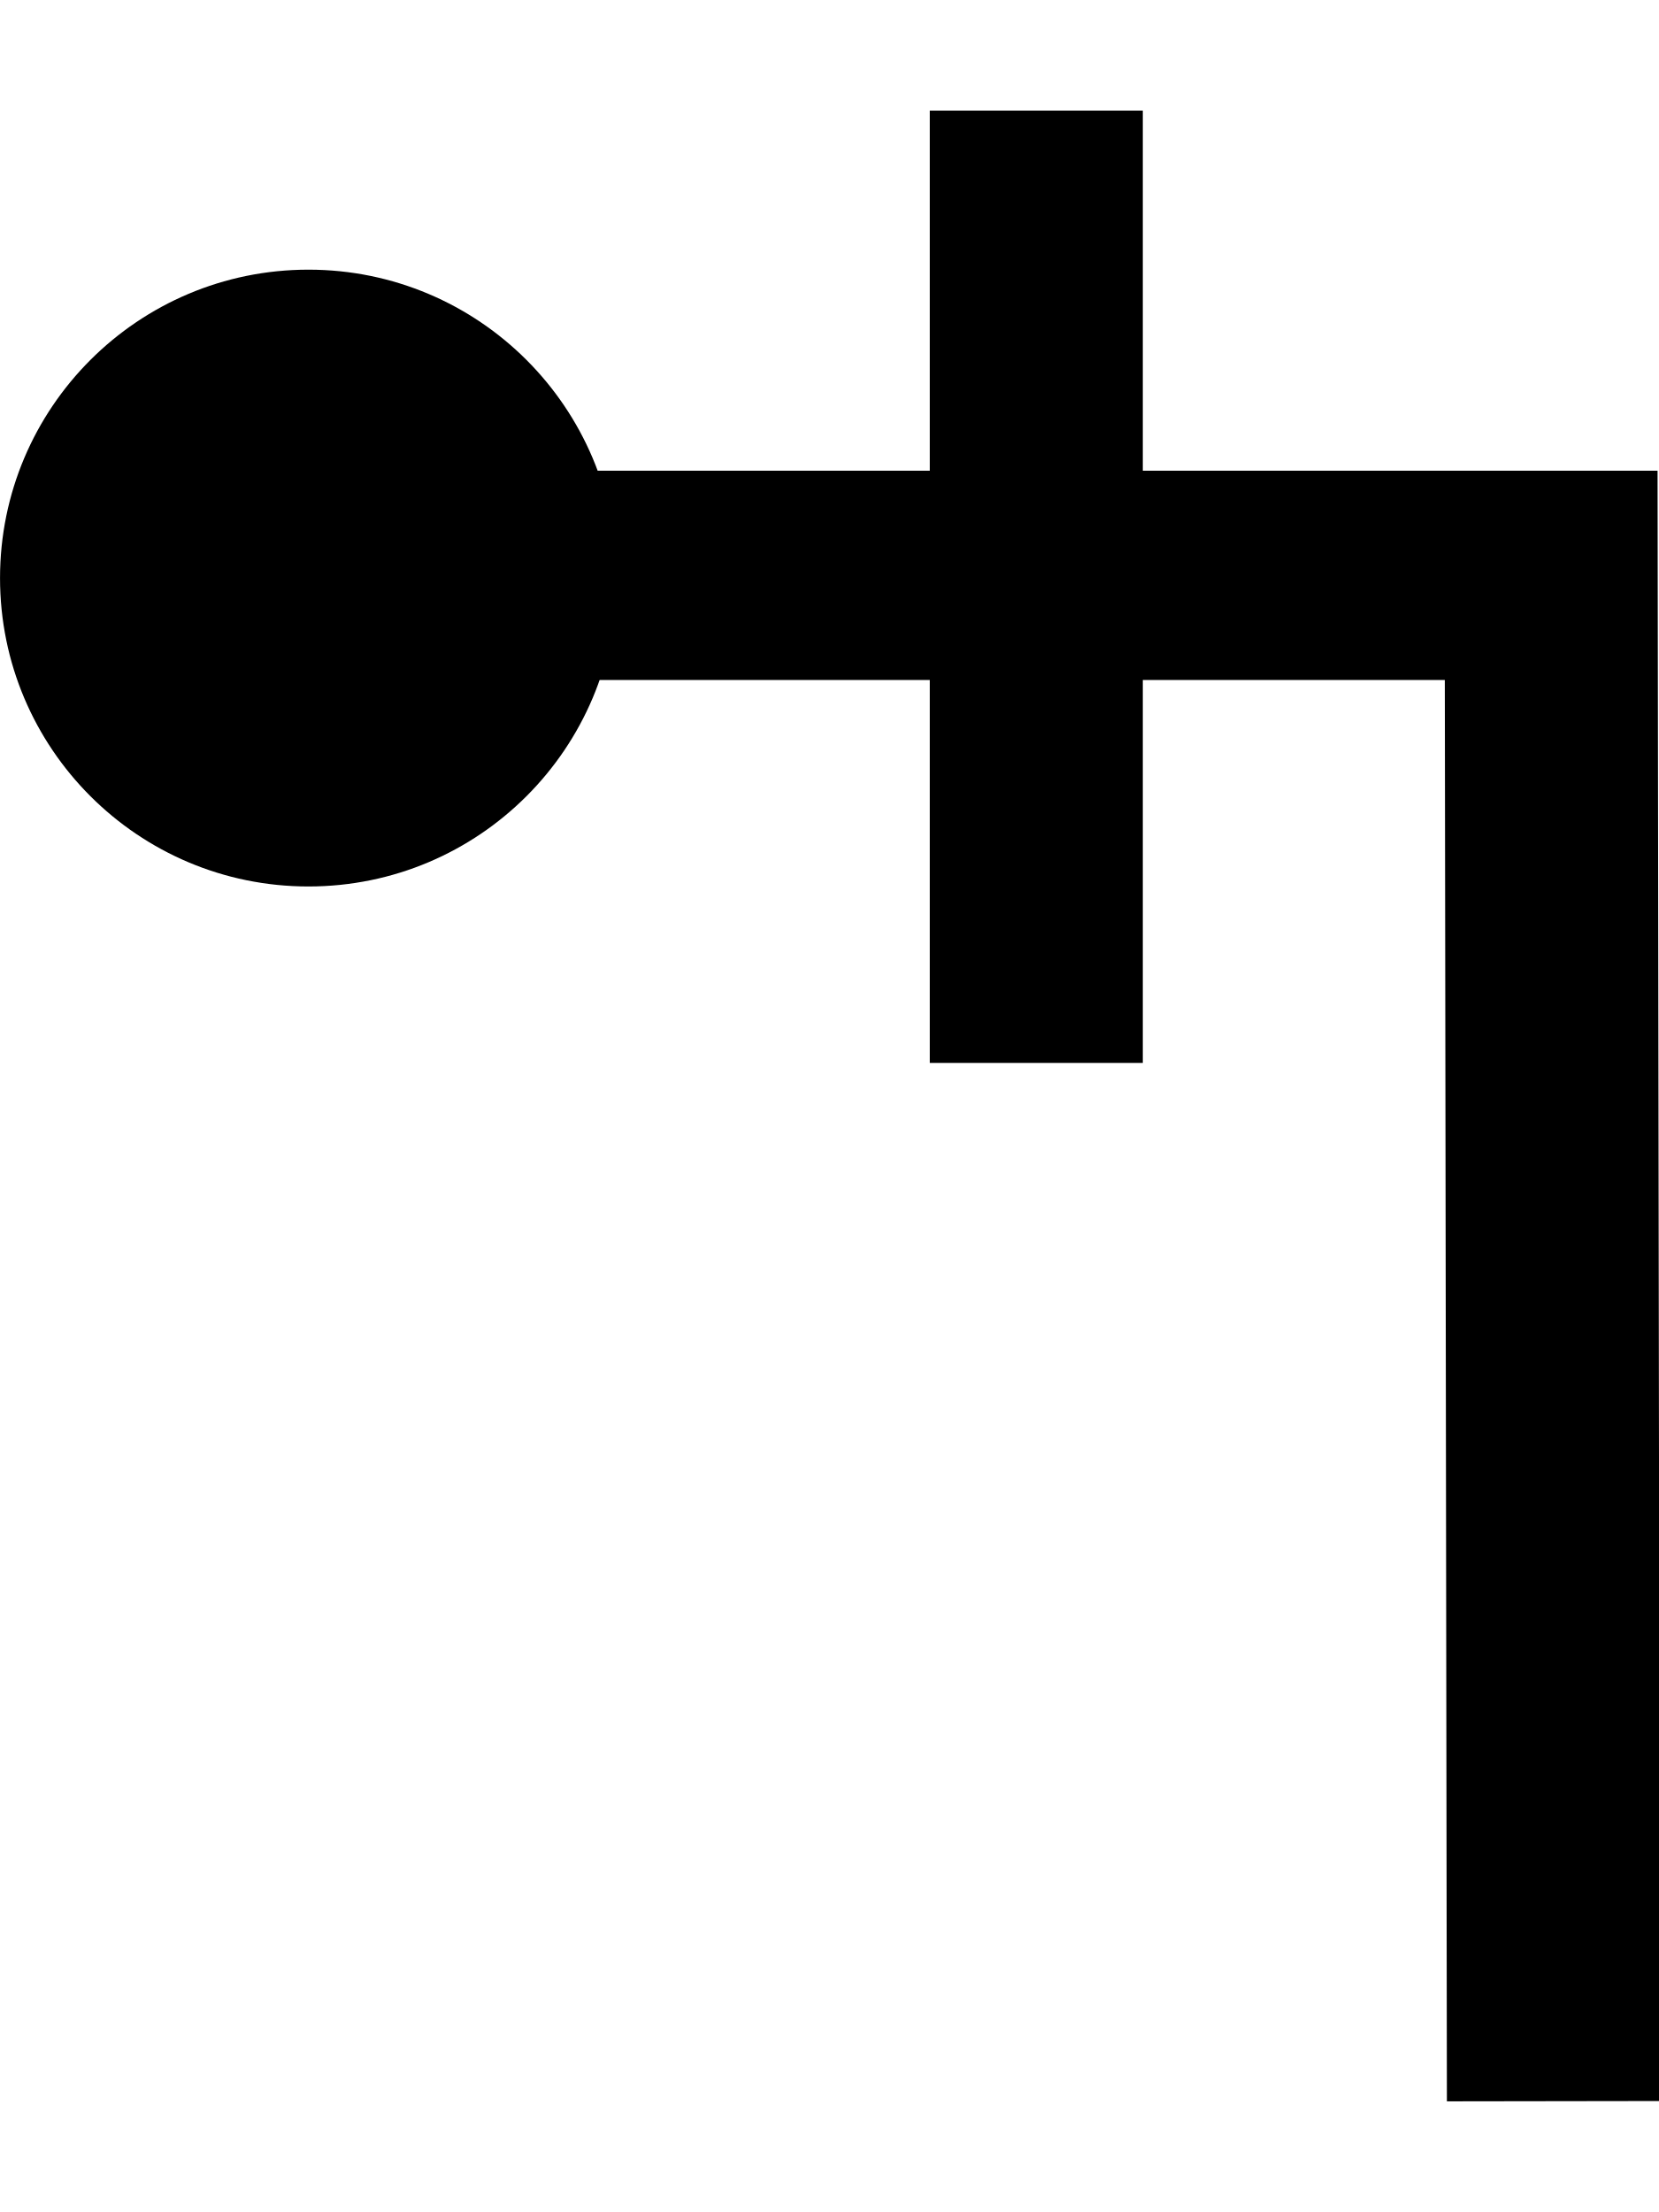
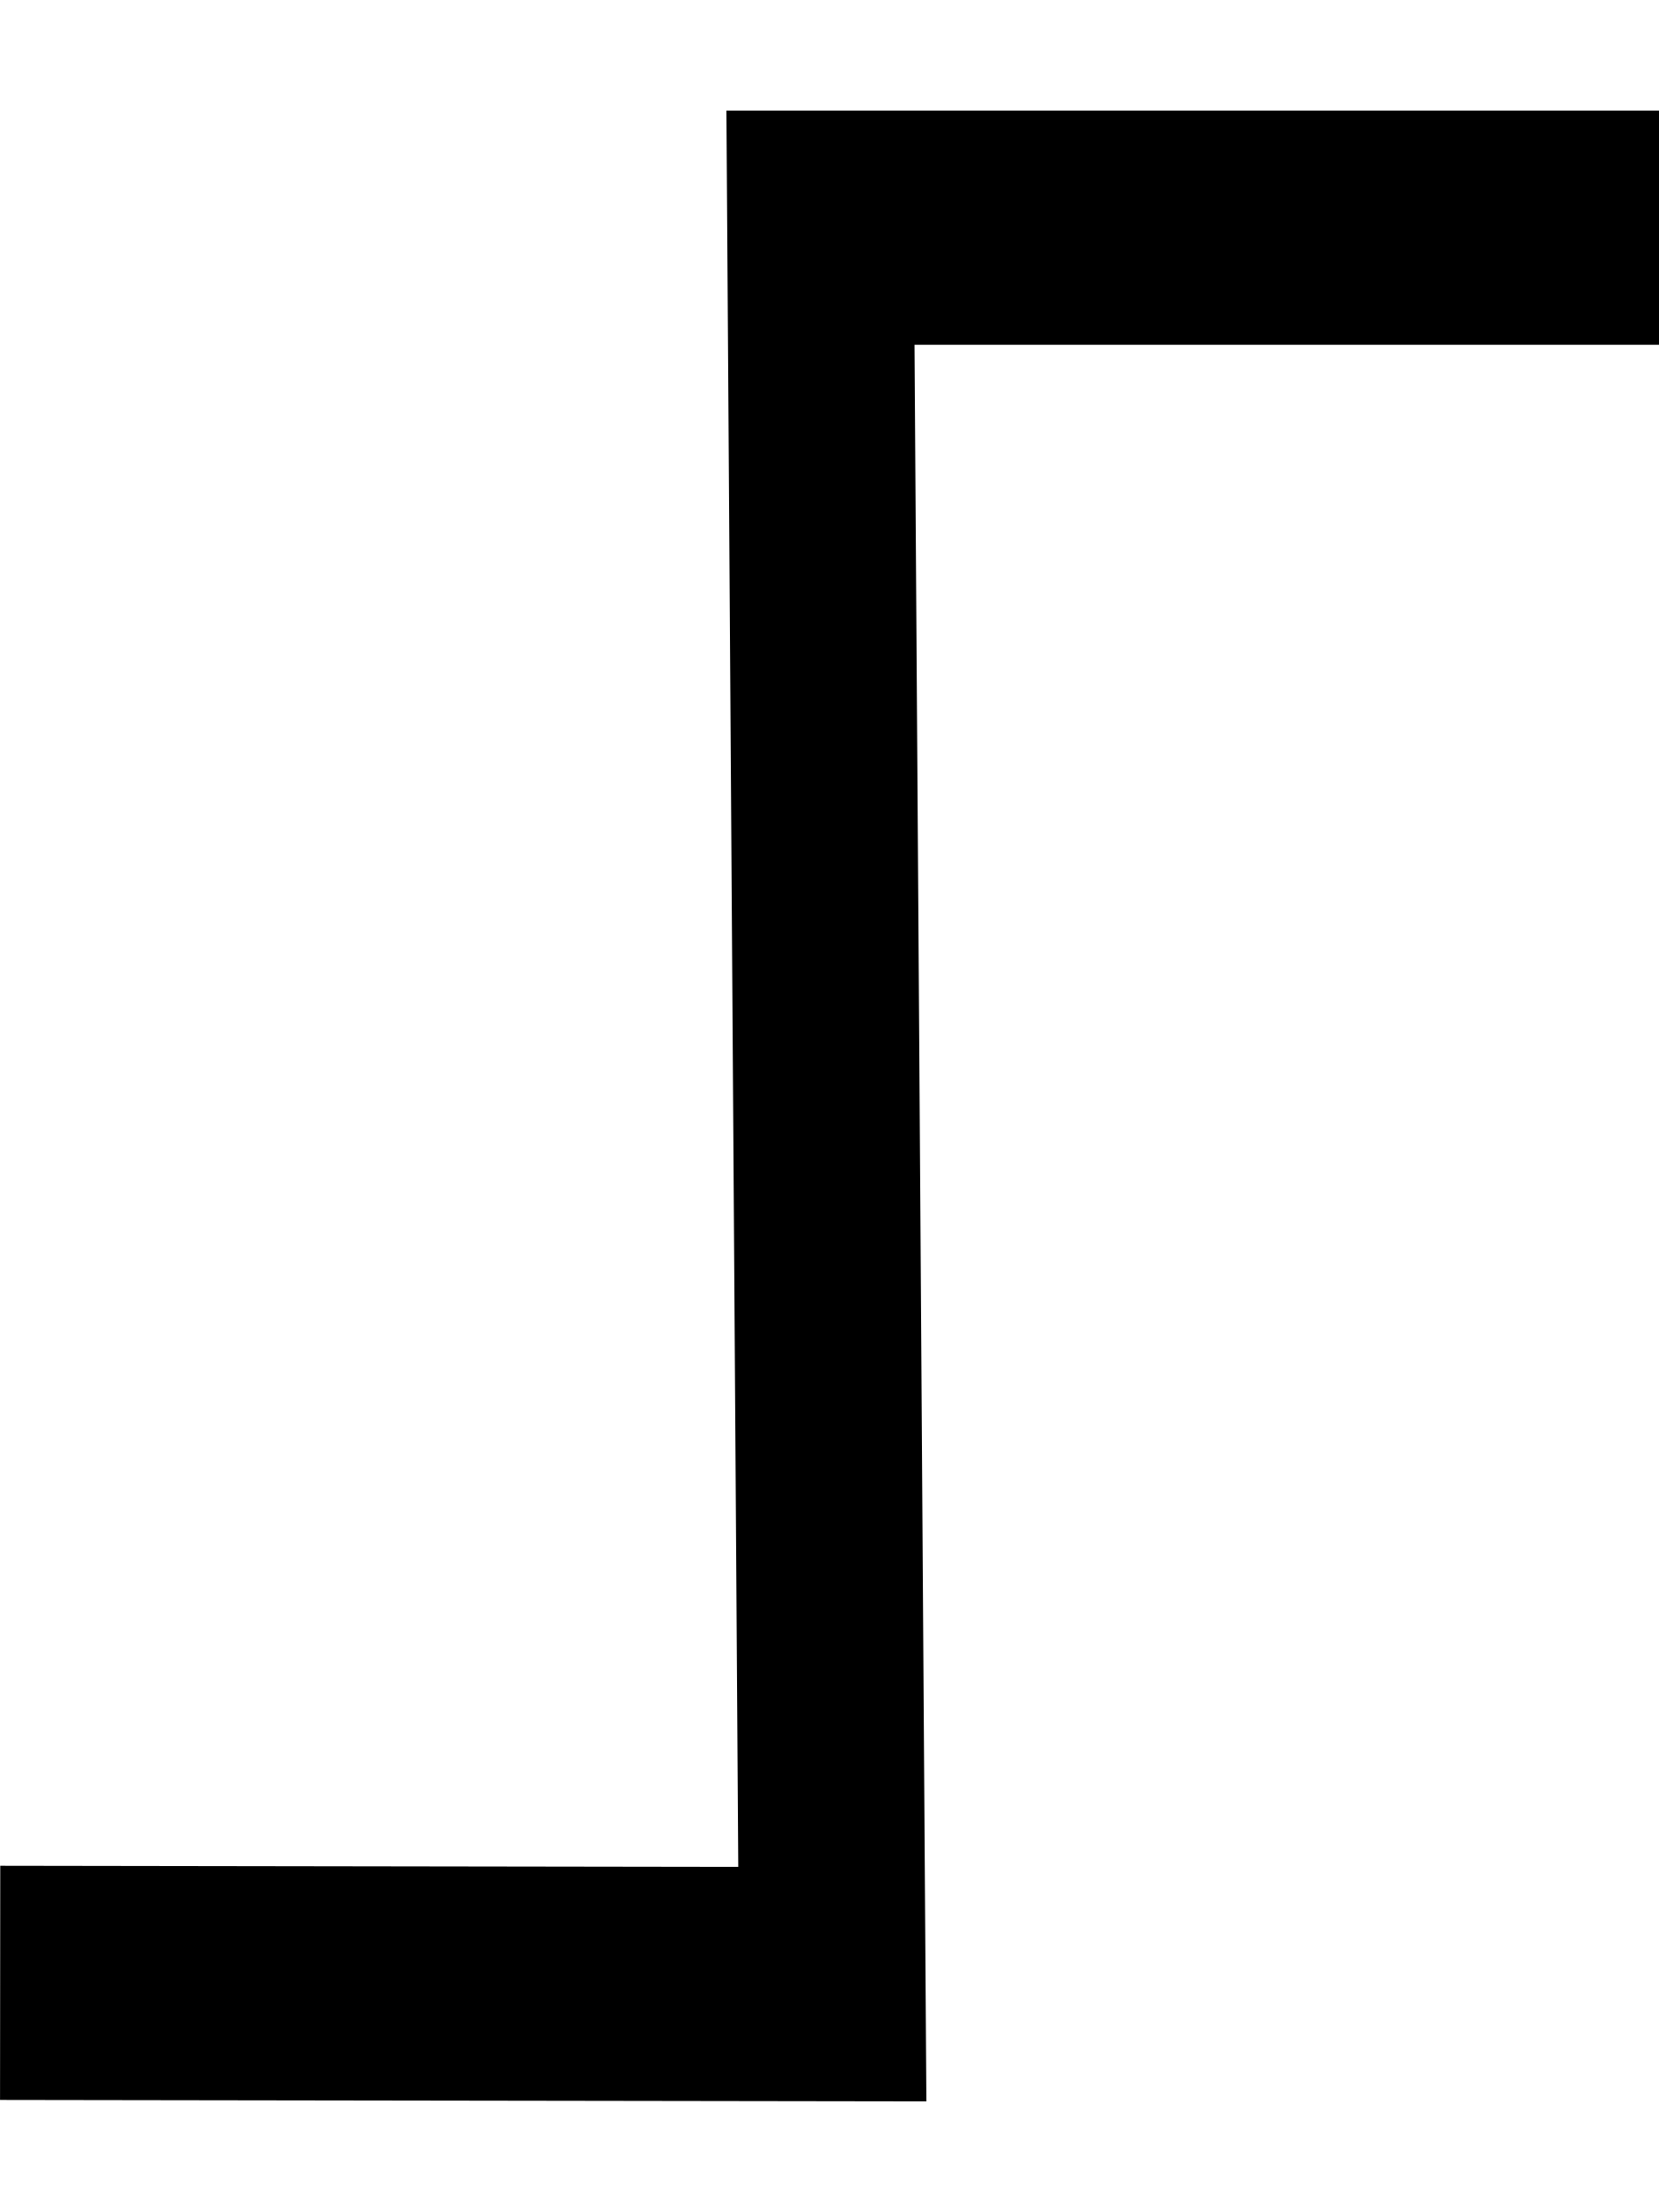
<svg xmlns="http://www.w3.org/2000/svg" width="15" height="20" viewBox="0 0 15 20" version="1.1" id="svg3807">
  <g id="layer L1" transform="translate(0,10)">
    <g transform="translate(0,0)">
-       <g id="layer1" transform="translate(0,-291.7083)">
-         <g transform="matrix(1.172932,0,0,-0.9520283,-583.8196,-1486.07)" id="g10351" style="stroke-width:1.788;stroke-miterlimit:4;stroke-dasharray:none">
-           <g transform="matrix(0.9094024,0,0,1.120415,45.09442,226.1223)" id="g10351-0" style="stroke-width:1.789;stroke-miterlimit:4;stroke-dasharray:none">
-             <g id="g2601" transform="matrix(0.8925618,0,0,0.8925266,53.47671,-202.8362)" style="stroke-width:2.005">
-               <g id="g1224">
-                 <g id="g1260">
-                   <g id="g3084" transform="matrix(1.011122,0,0,0.9932151,-7.370096,-3.208633)" style="stroke-width:2.001">
-                     <path style="fill:none;fill-rule:evenodd;stroke:#000000;stroke-width:2.001;stroke-linecap:butt;stroke-linejoin:miter;stroke-miterlimit:4;stroke-dasharray:none;stroke-opacity:1" d="m 514.148,-1885.254 -0.021,14.59 H 501.635" id="path4186-6-7-94-7-8-3-4-9-4-6-1-9-0" />
-                     <path style="fill:none;fill-rule:evenodd;stroke:#000000;stroke-width:2.001;stroke-linecap:butt;stroke-linejoin:miter;stroke-miterlimit:4;stroke-dasharray:none;stroke-opacity:1" d="m 509.291,-1875.326 v 9.106" id="path4186-6-7-94-7-8-3-4-9-4-6-7-7-6-2" />
-                   </g>
-                   <ellipse style="fill:#000000;fill-opacity:1;stroke-width:7.94" id="path853" cx="500.673" cy="1861.206" transform="scale(1,-1)" rx="2.929" ry="2.929" />
+       <g transform="translate(0,0)">
+         <g id="layer1" transform="translate(0,-291.7083)">
+           <g transform="matrix(1.172932,0,0,-0.9520283,-583.8196,-1486.07)" id="g10351" style="stroke-width:1.788;stroke-miterlimit:4;stroke-dasharray:none">
+             <g transform="matrix(0.9094024,0,0,1.120415,45.09442,226.1223)" id="g10351-0" style="stroke-width:1.789;stroke-miterlimit:4;stroke-dasharray:none">
+               <g id="g2601" transform="matrix(0.8925618,0,0,0.8925266,53.47671,-202.8362)" style="stroke-width:2.005">
+                 <g transform="matrix(-0.9626006,0,0,1.208687,1064.019,394.4588)" id="g10359" style="stroke-width:1.84;stroke-miterlimit:4;stroke-dasharray:none">
+                   <path style="fill:none;fill-rule:evenodd;stroke:#000000;stroke-width:1.84;stroke-linecap:butt;stroke-linejoin:miter;stroke-miterlimit:4;stroke-dasharray:none;stroke-opacity:1" d="m 588.275,-1877.249 -8.21,-0.01 0.117,13.801 h -8.273" id="path4186-6-7-94-7-8-3-4-0-7-9-3-9-6-6" />
                </g>
              </g>
            </g>
          </g>
        </g>
      </g>
    </g>
  </g>
</svg>
